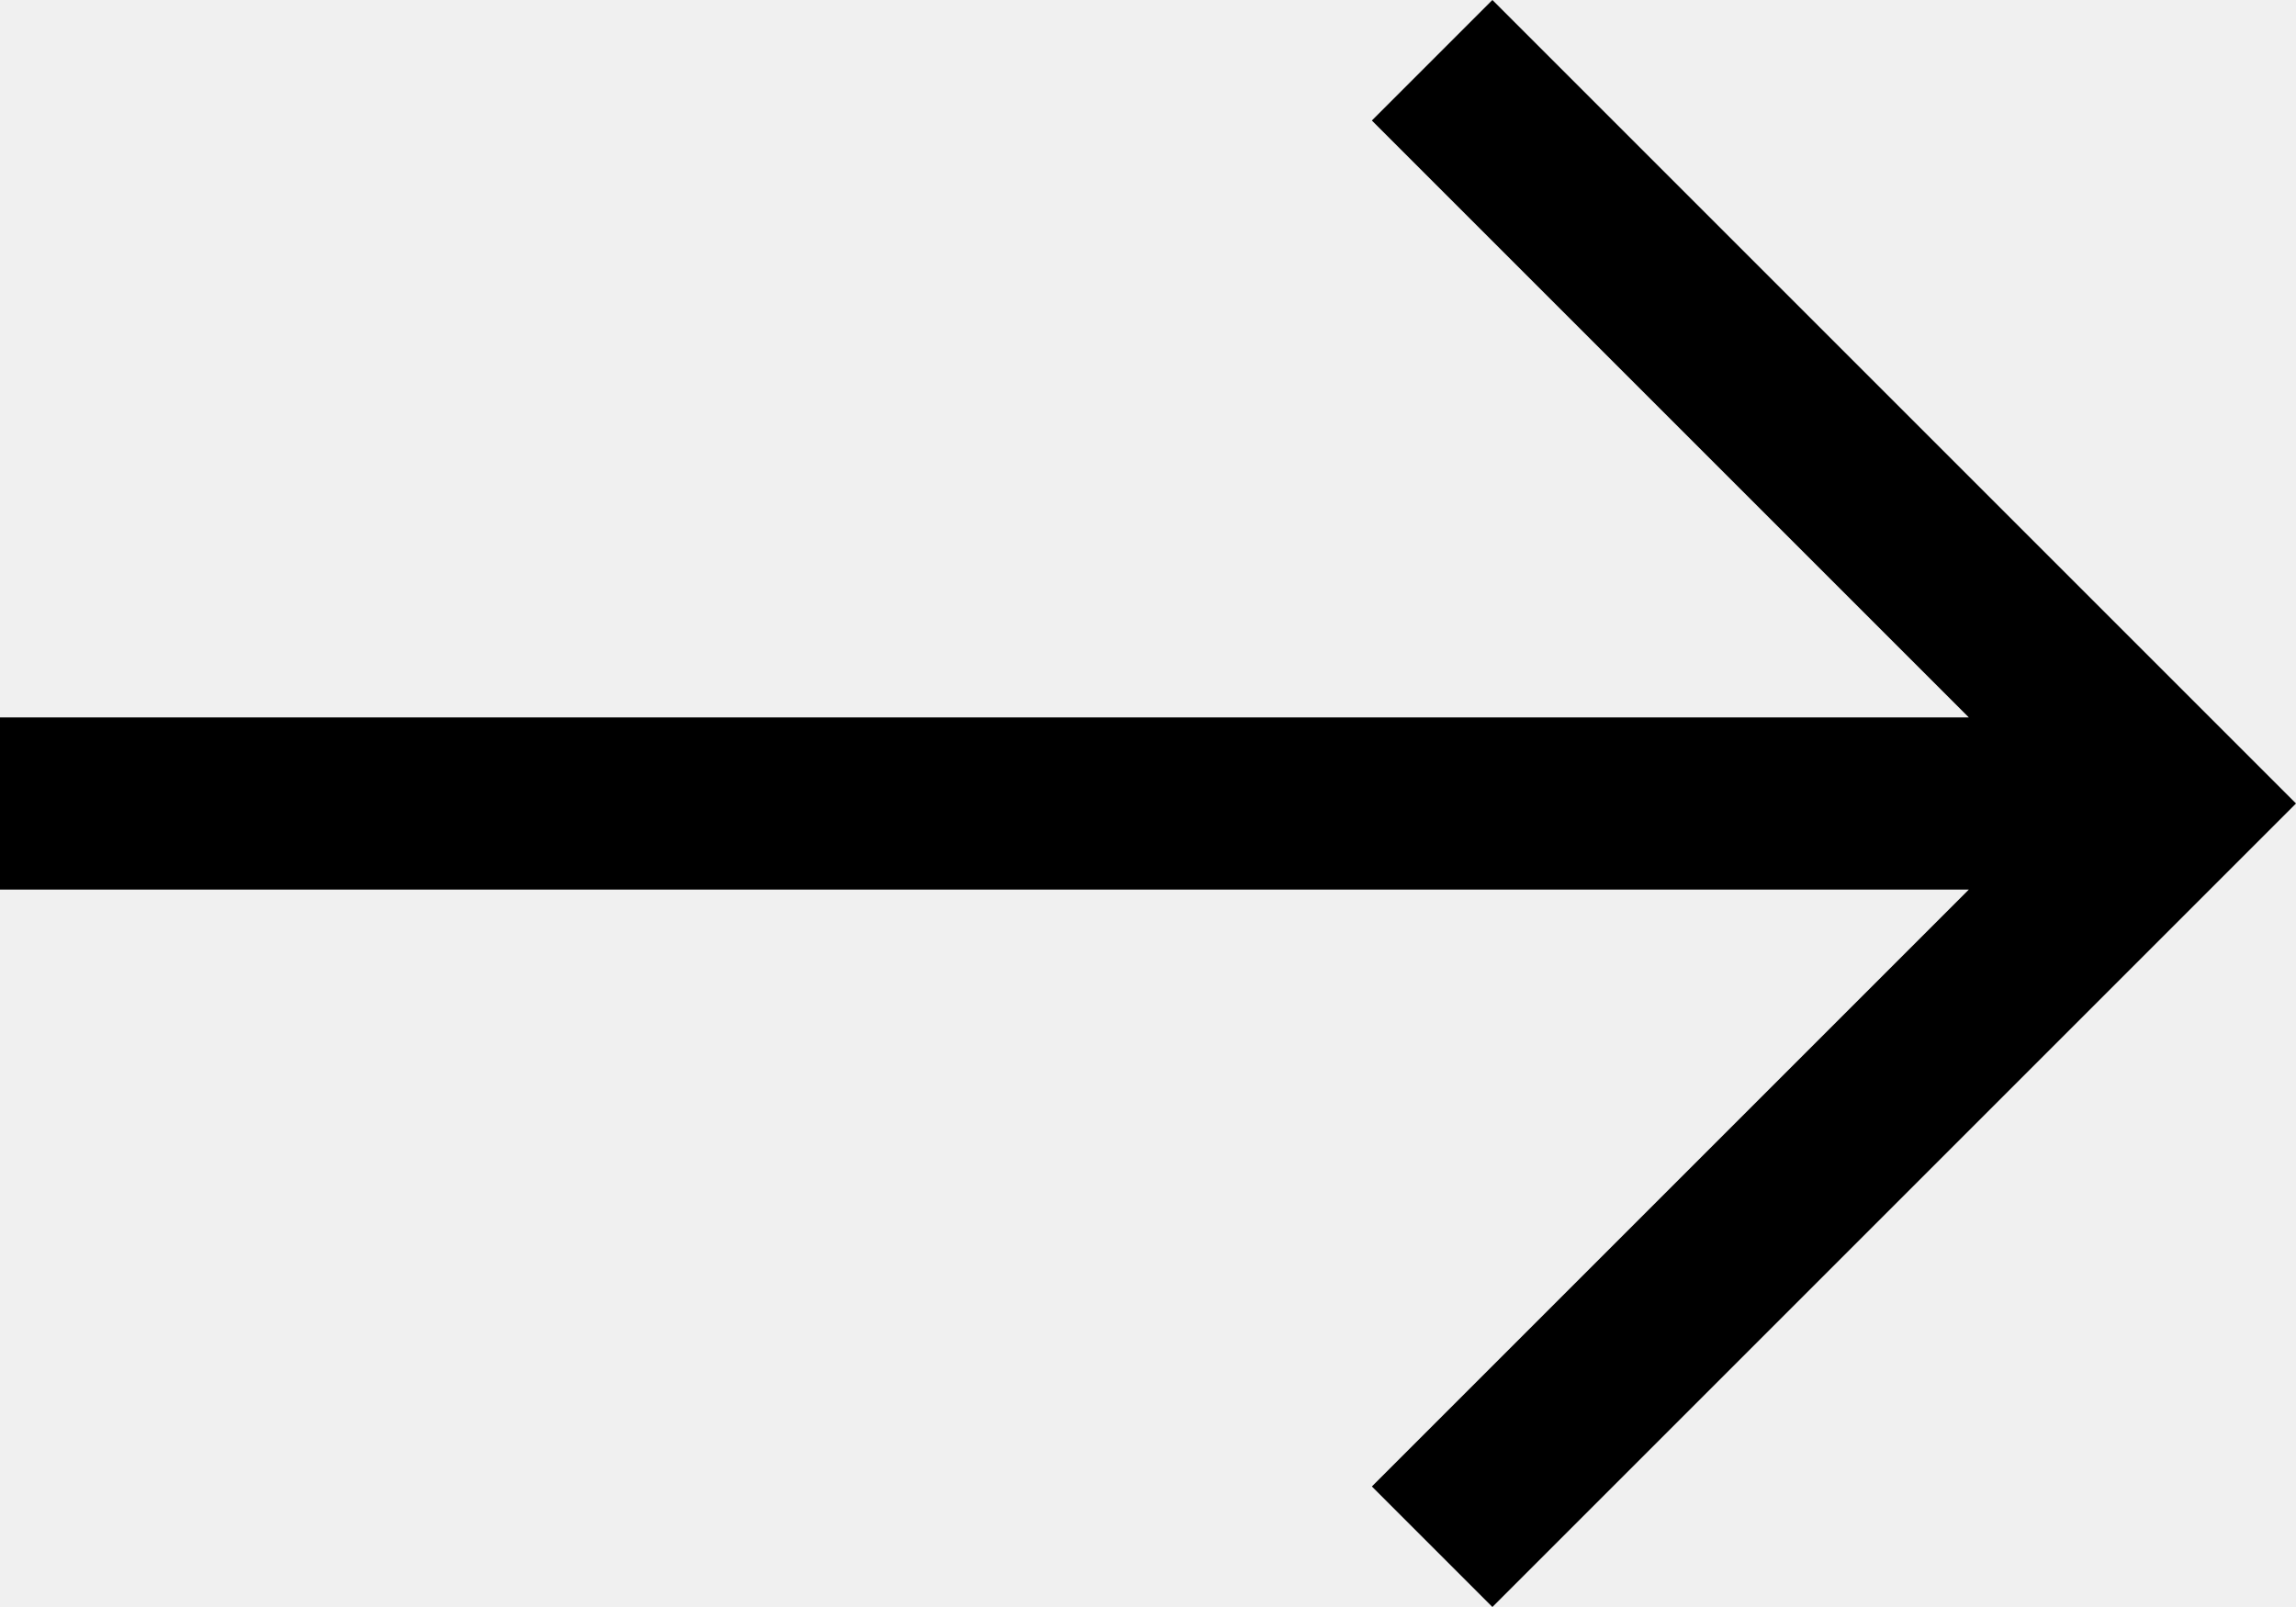
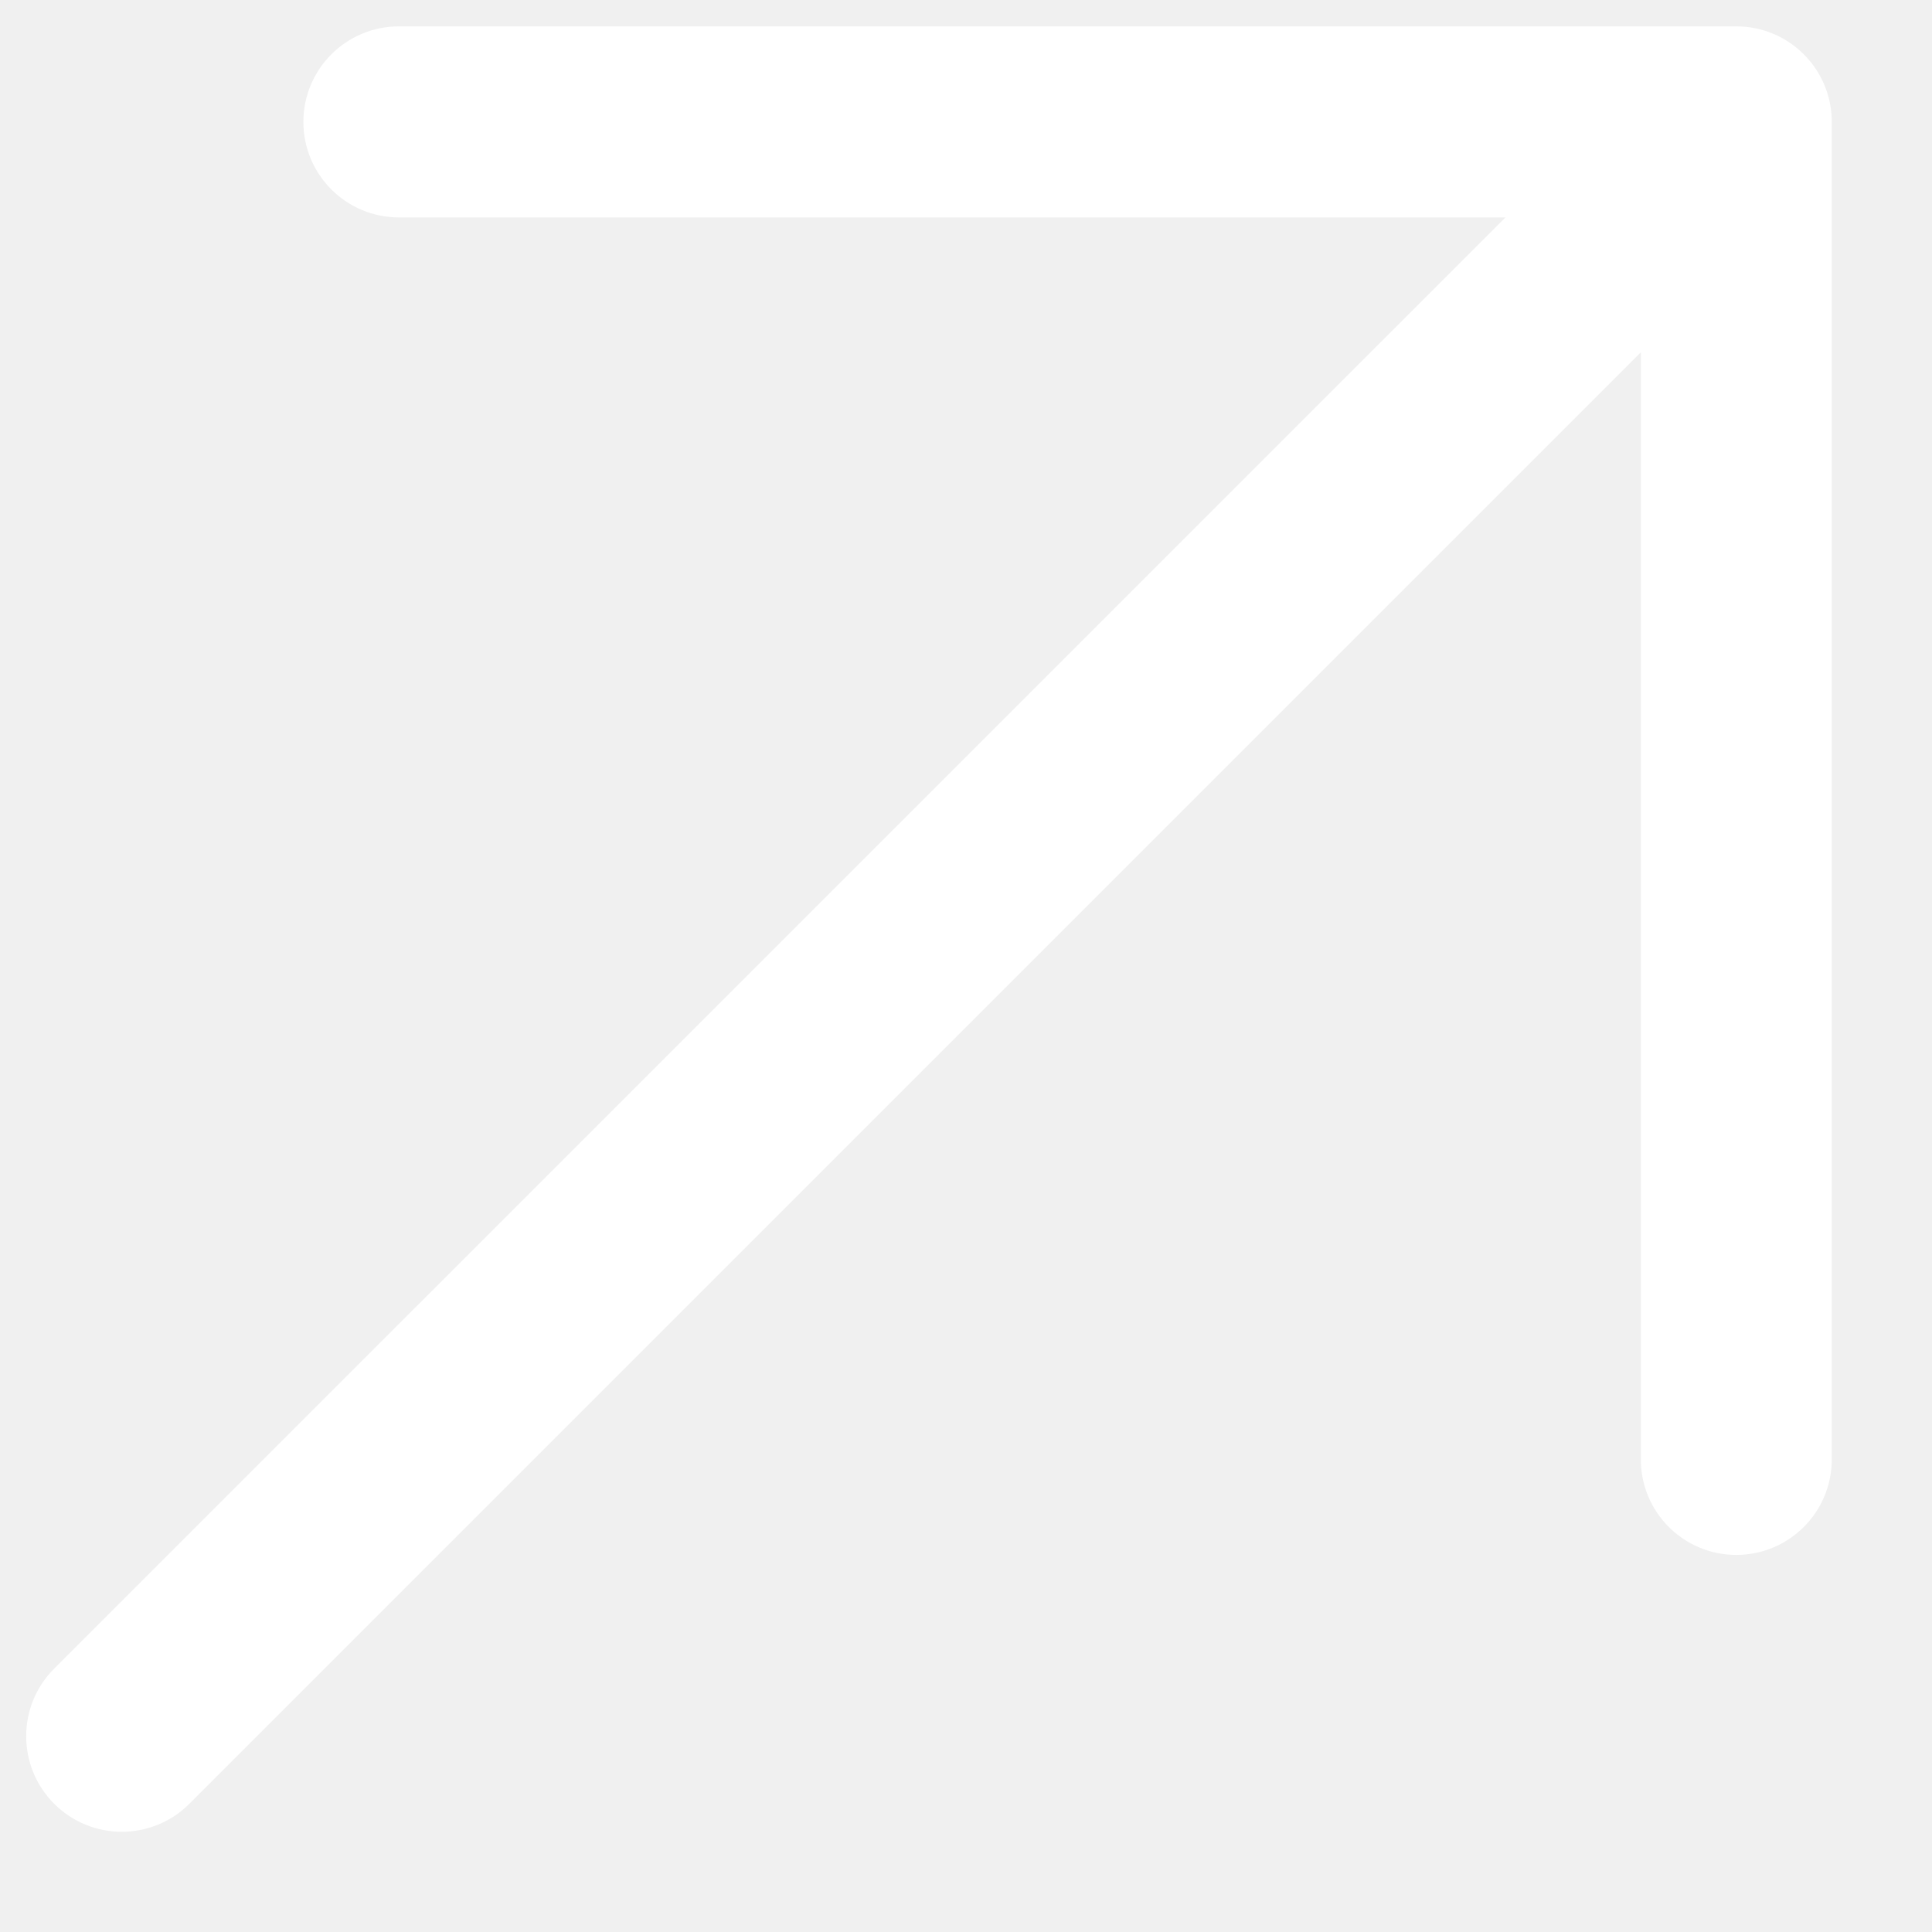
- <svg xmlns="http://www.w3.org/2000/svg" width="20" height="14" viewBox="0 0 20 14" fill="none">
-   <path d="M13 14L20 7L13 6.11959e-07L11.95 1.05L17.15 6.25L5.46392e-07 6.25L6.77527e-07 7.75L17.15 7.75L11.95 12.95L13 14Z" fill="currentColor" />
+ <svg xmlns="http://www.w3.org/2000/svg" width="17" height="17" fill="none">
+   <path fill="#fff" fill-rule="evenodd" d="M3.51 1.913a.84.84 0 1 1 0-1.681h11.768a.84.84 0 0 1 .84.84v11.77a.84.84 0 1 1-1.68 0V3.1L1.666 15.872a.84.84 0 0 1-1.189-1.19l12.77-12.769H3.511Z" clip-rule="evenodd" />
</svg>
